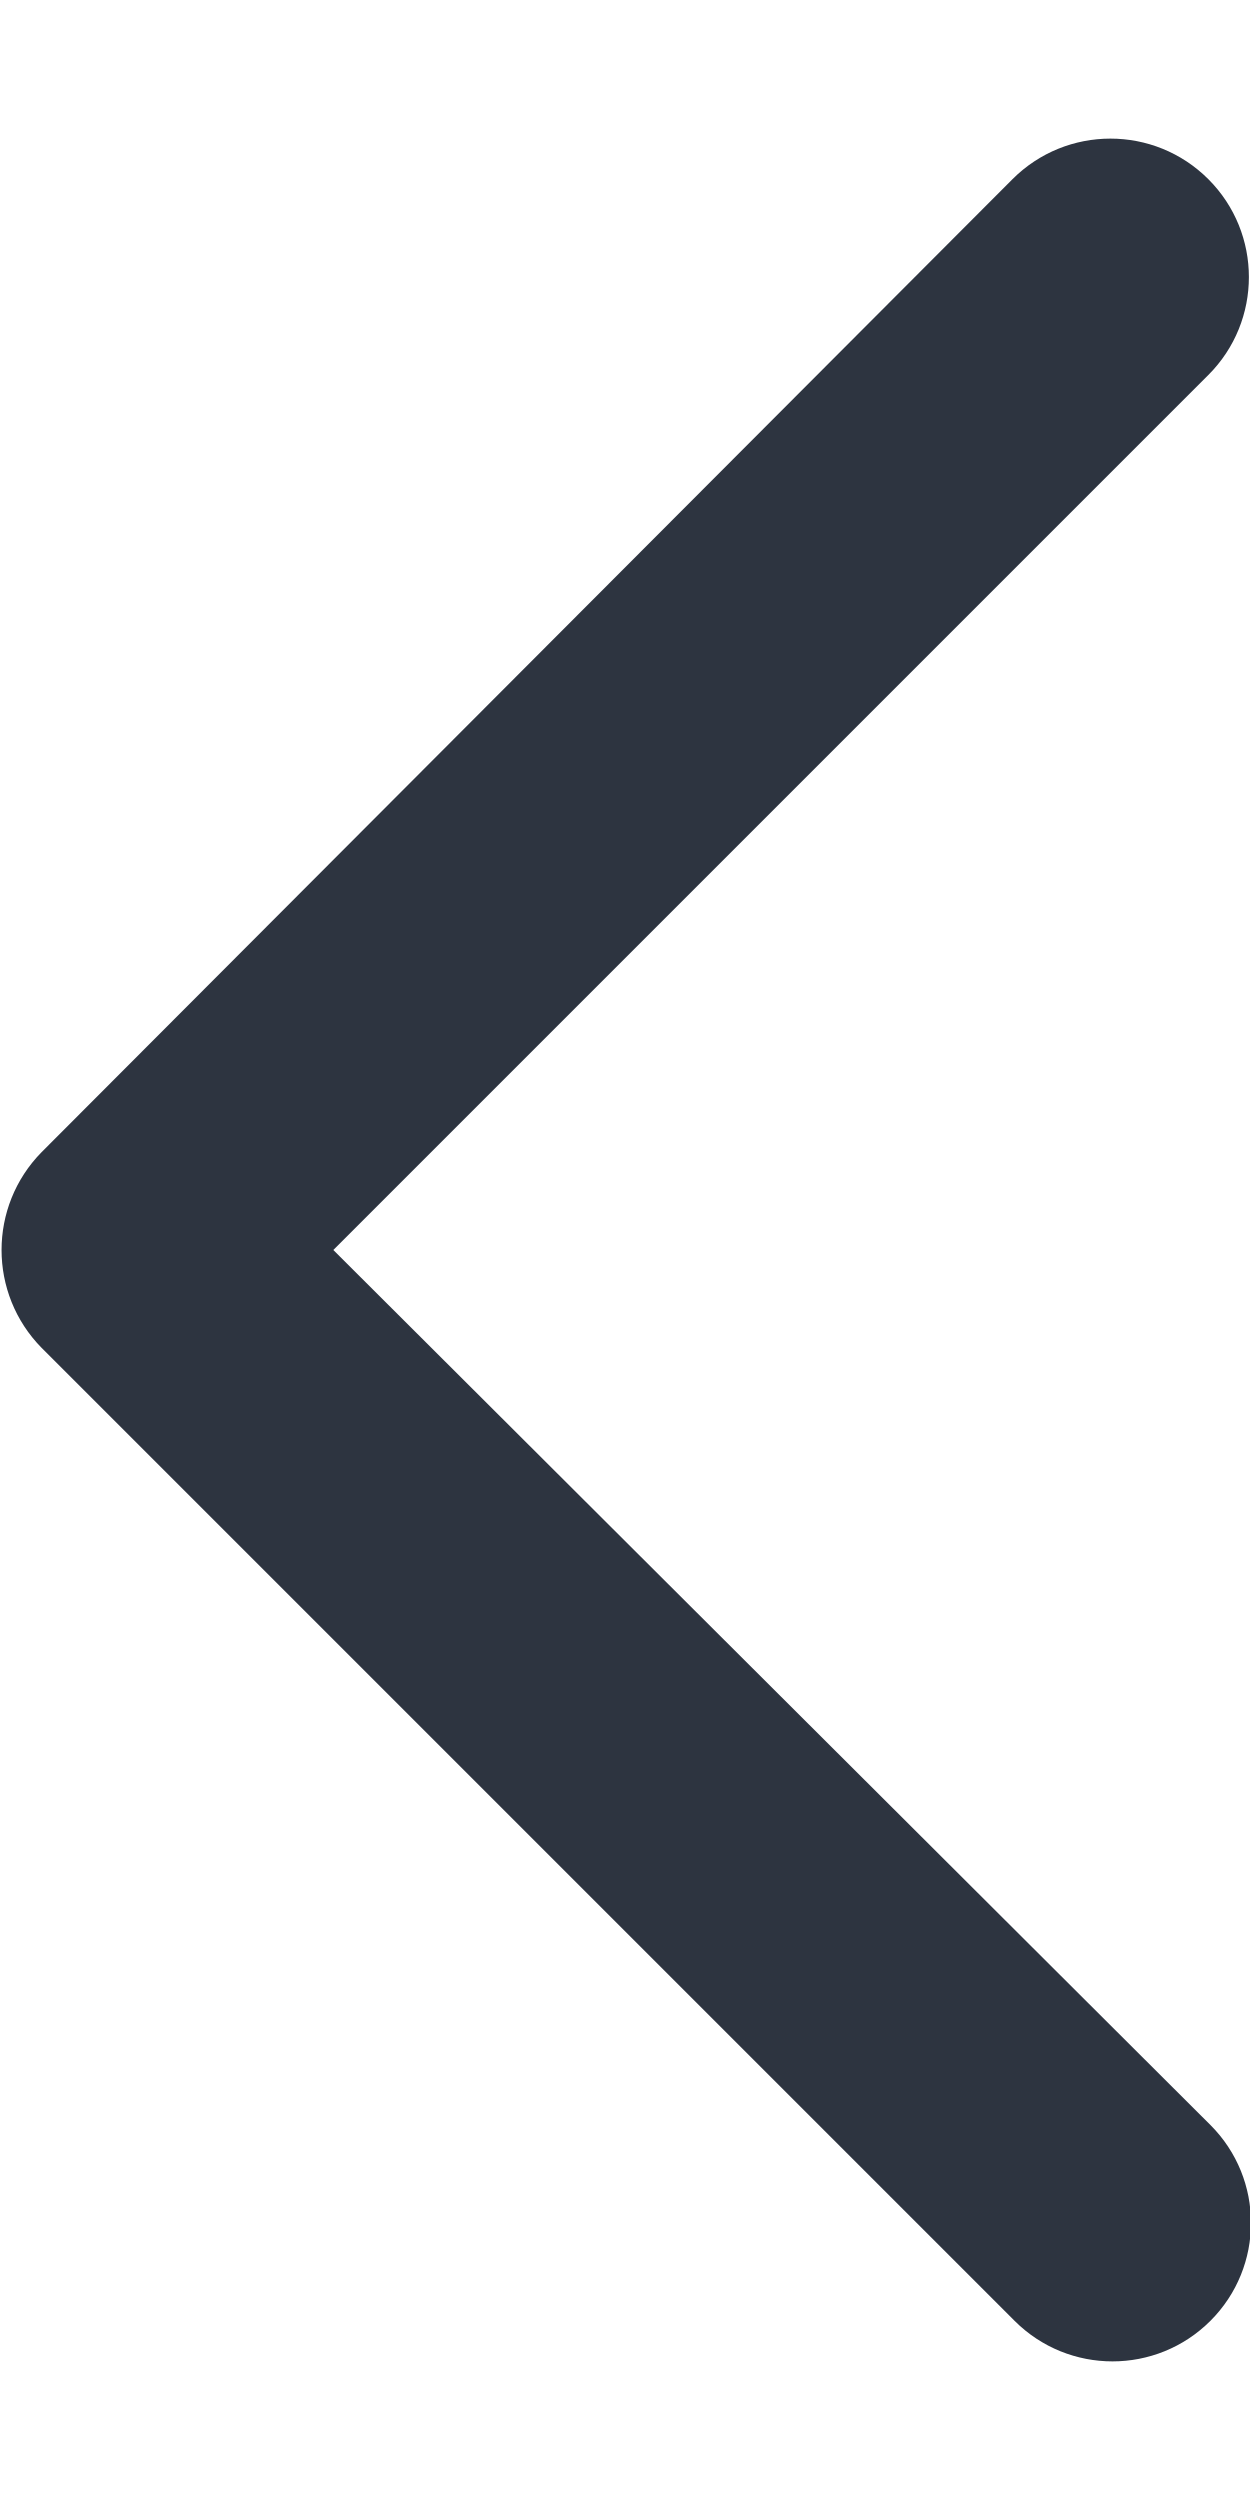
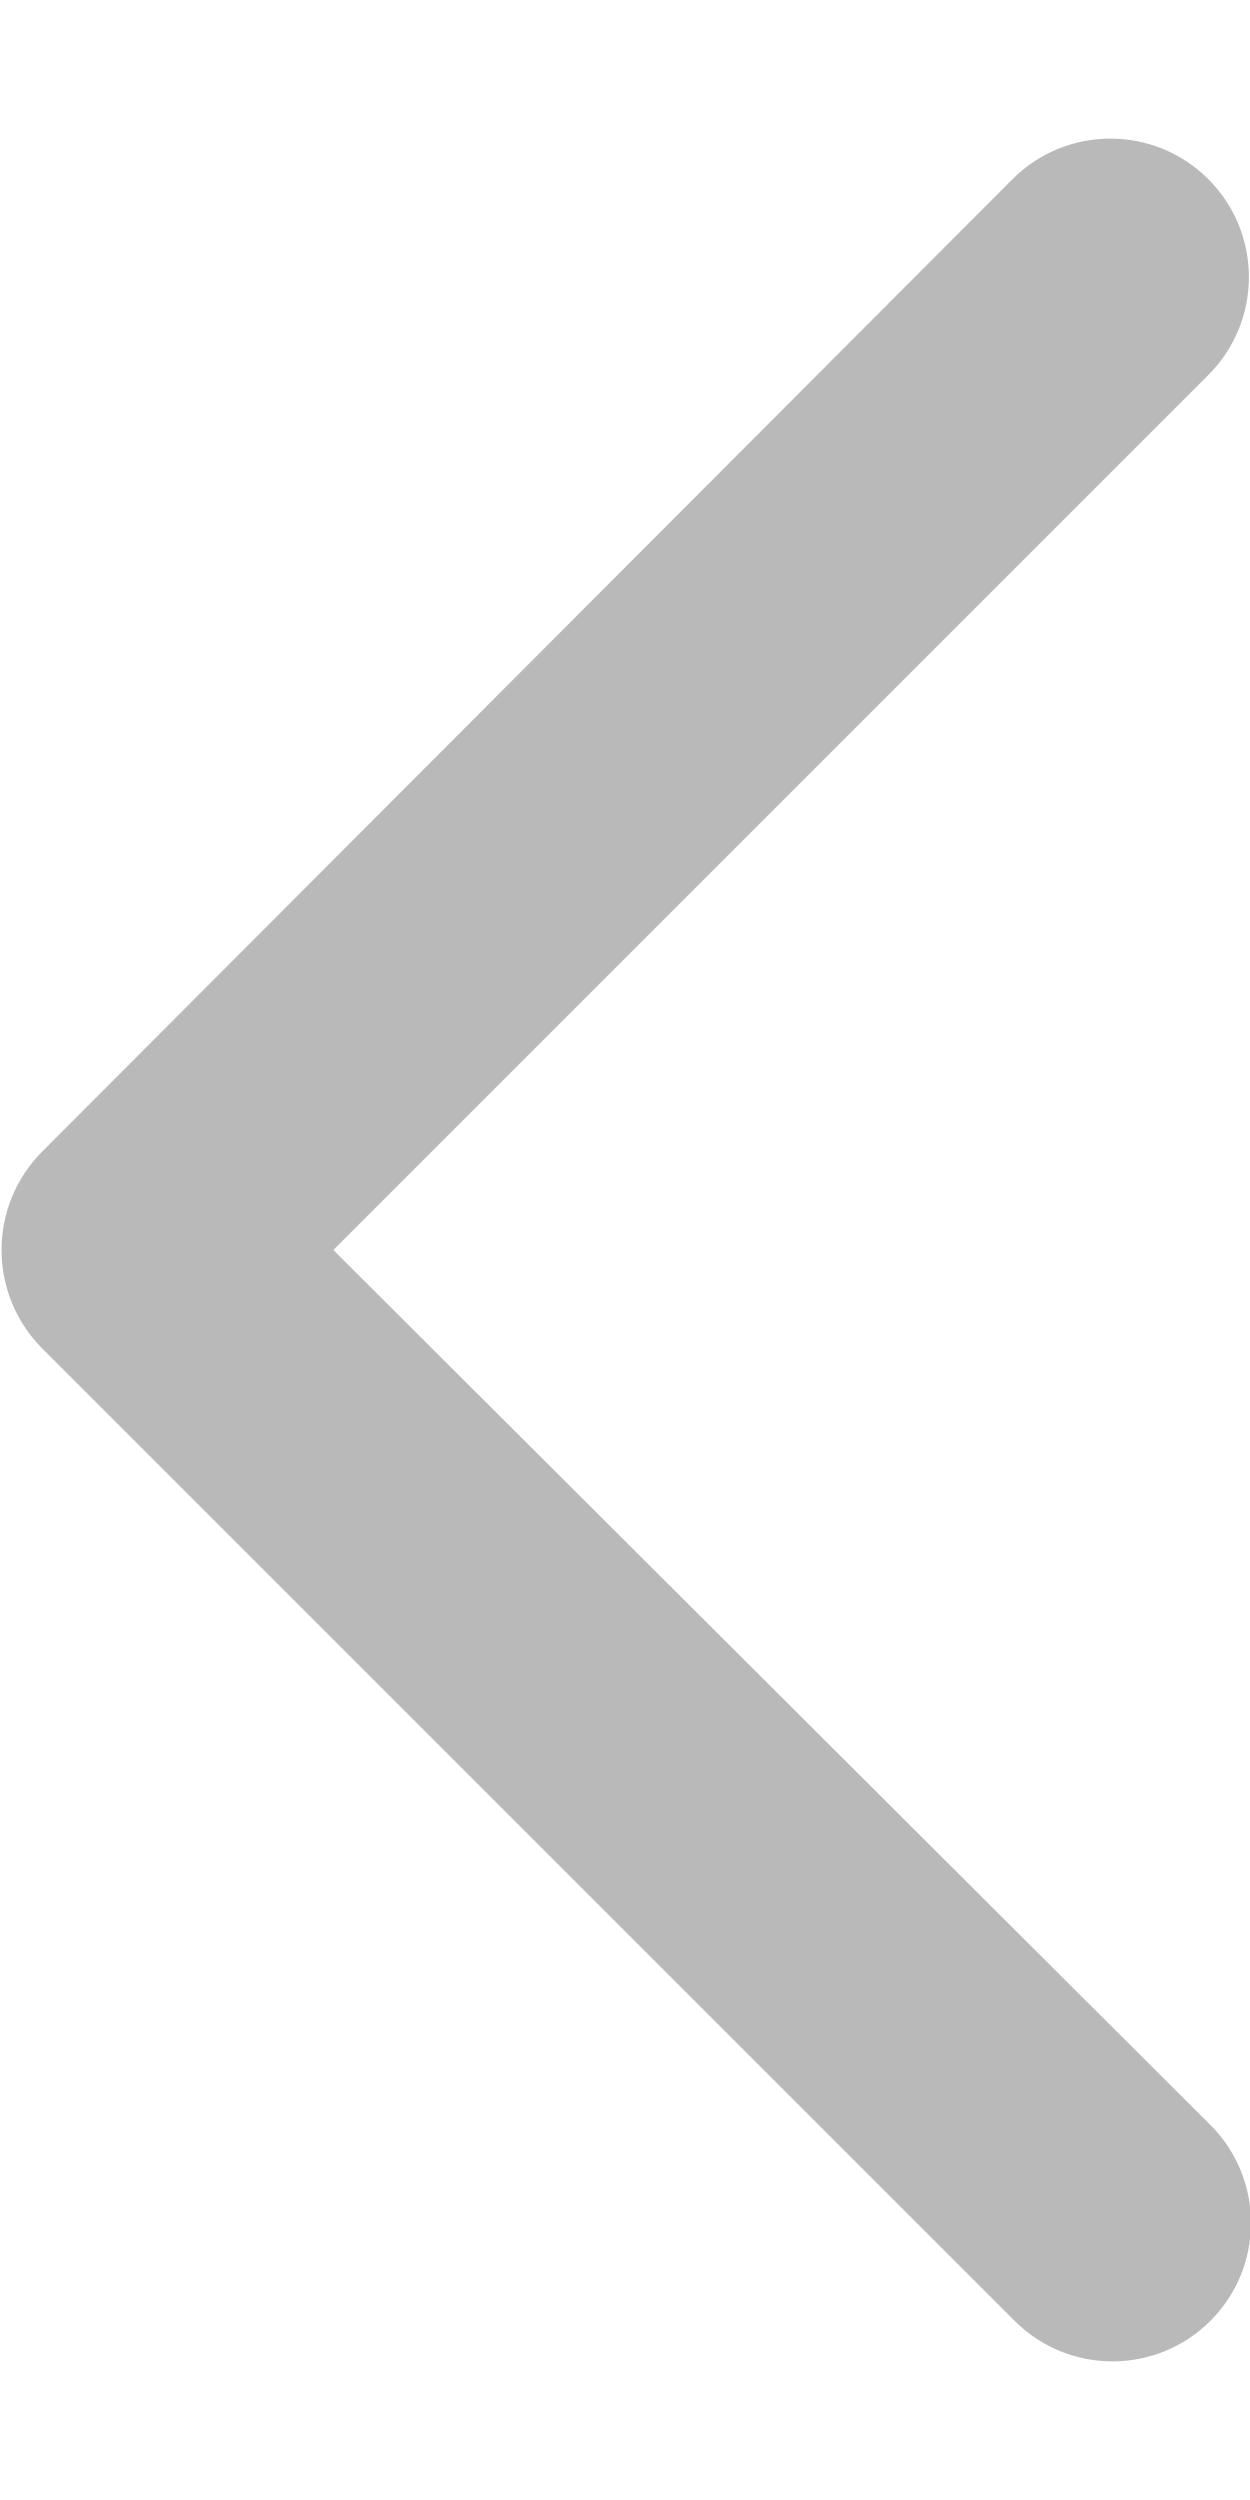
<svg xmlns="http://www.w3.org/2000/svg" width="6" height="12" fill="none">
-   <path fill-rule="evenodd" clip-rule="evenodd" d="M5.8 1.8a.66.66 0 1 0-.94-.94L.2 5.53a.67.67 0 0 0 0 .94l4.67 4.67a.66.66 0 1 0 .94-.94L1.6 6l4.2-4.2Z" fill="#2D3440" />
+   <path fill-rule="evenodd" clip-rule="evenodd" d="M5.8 1.8a.66.66 0 1 0-.94-.94L.2 5.53a.67.67 0 0 0 0 .94l4.67 4.67a.66.66 0 1 0 .94-.94L1.6 6l4.2-4.2Z" fill="#B9B9B9" />
</svg>
